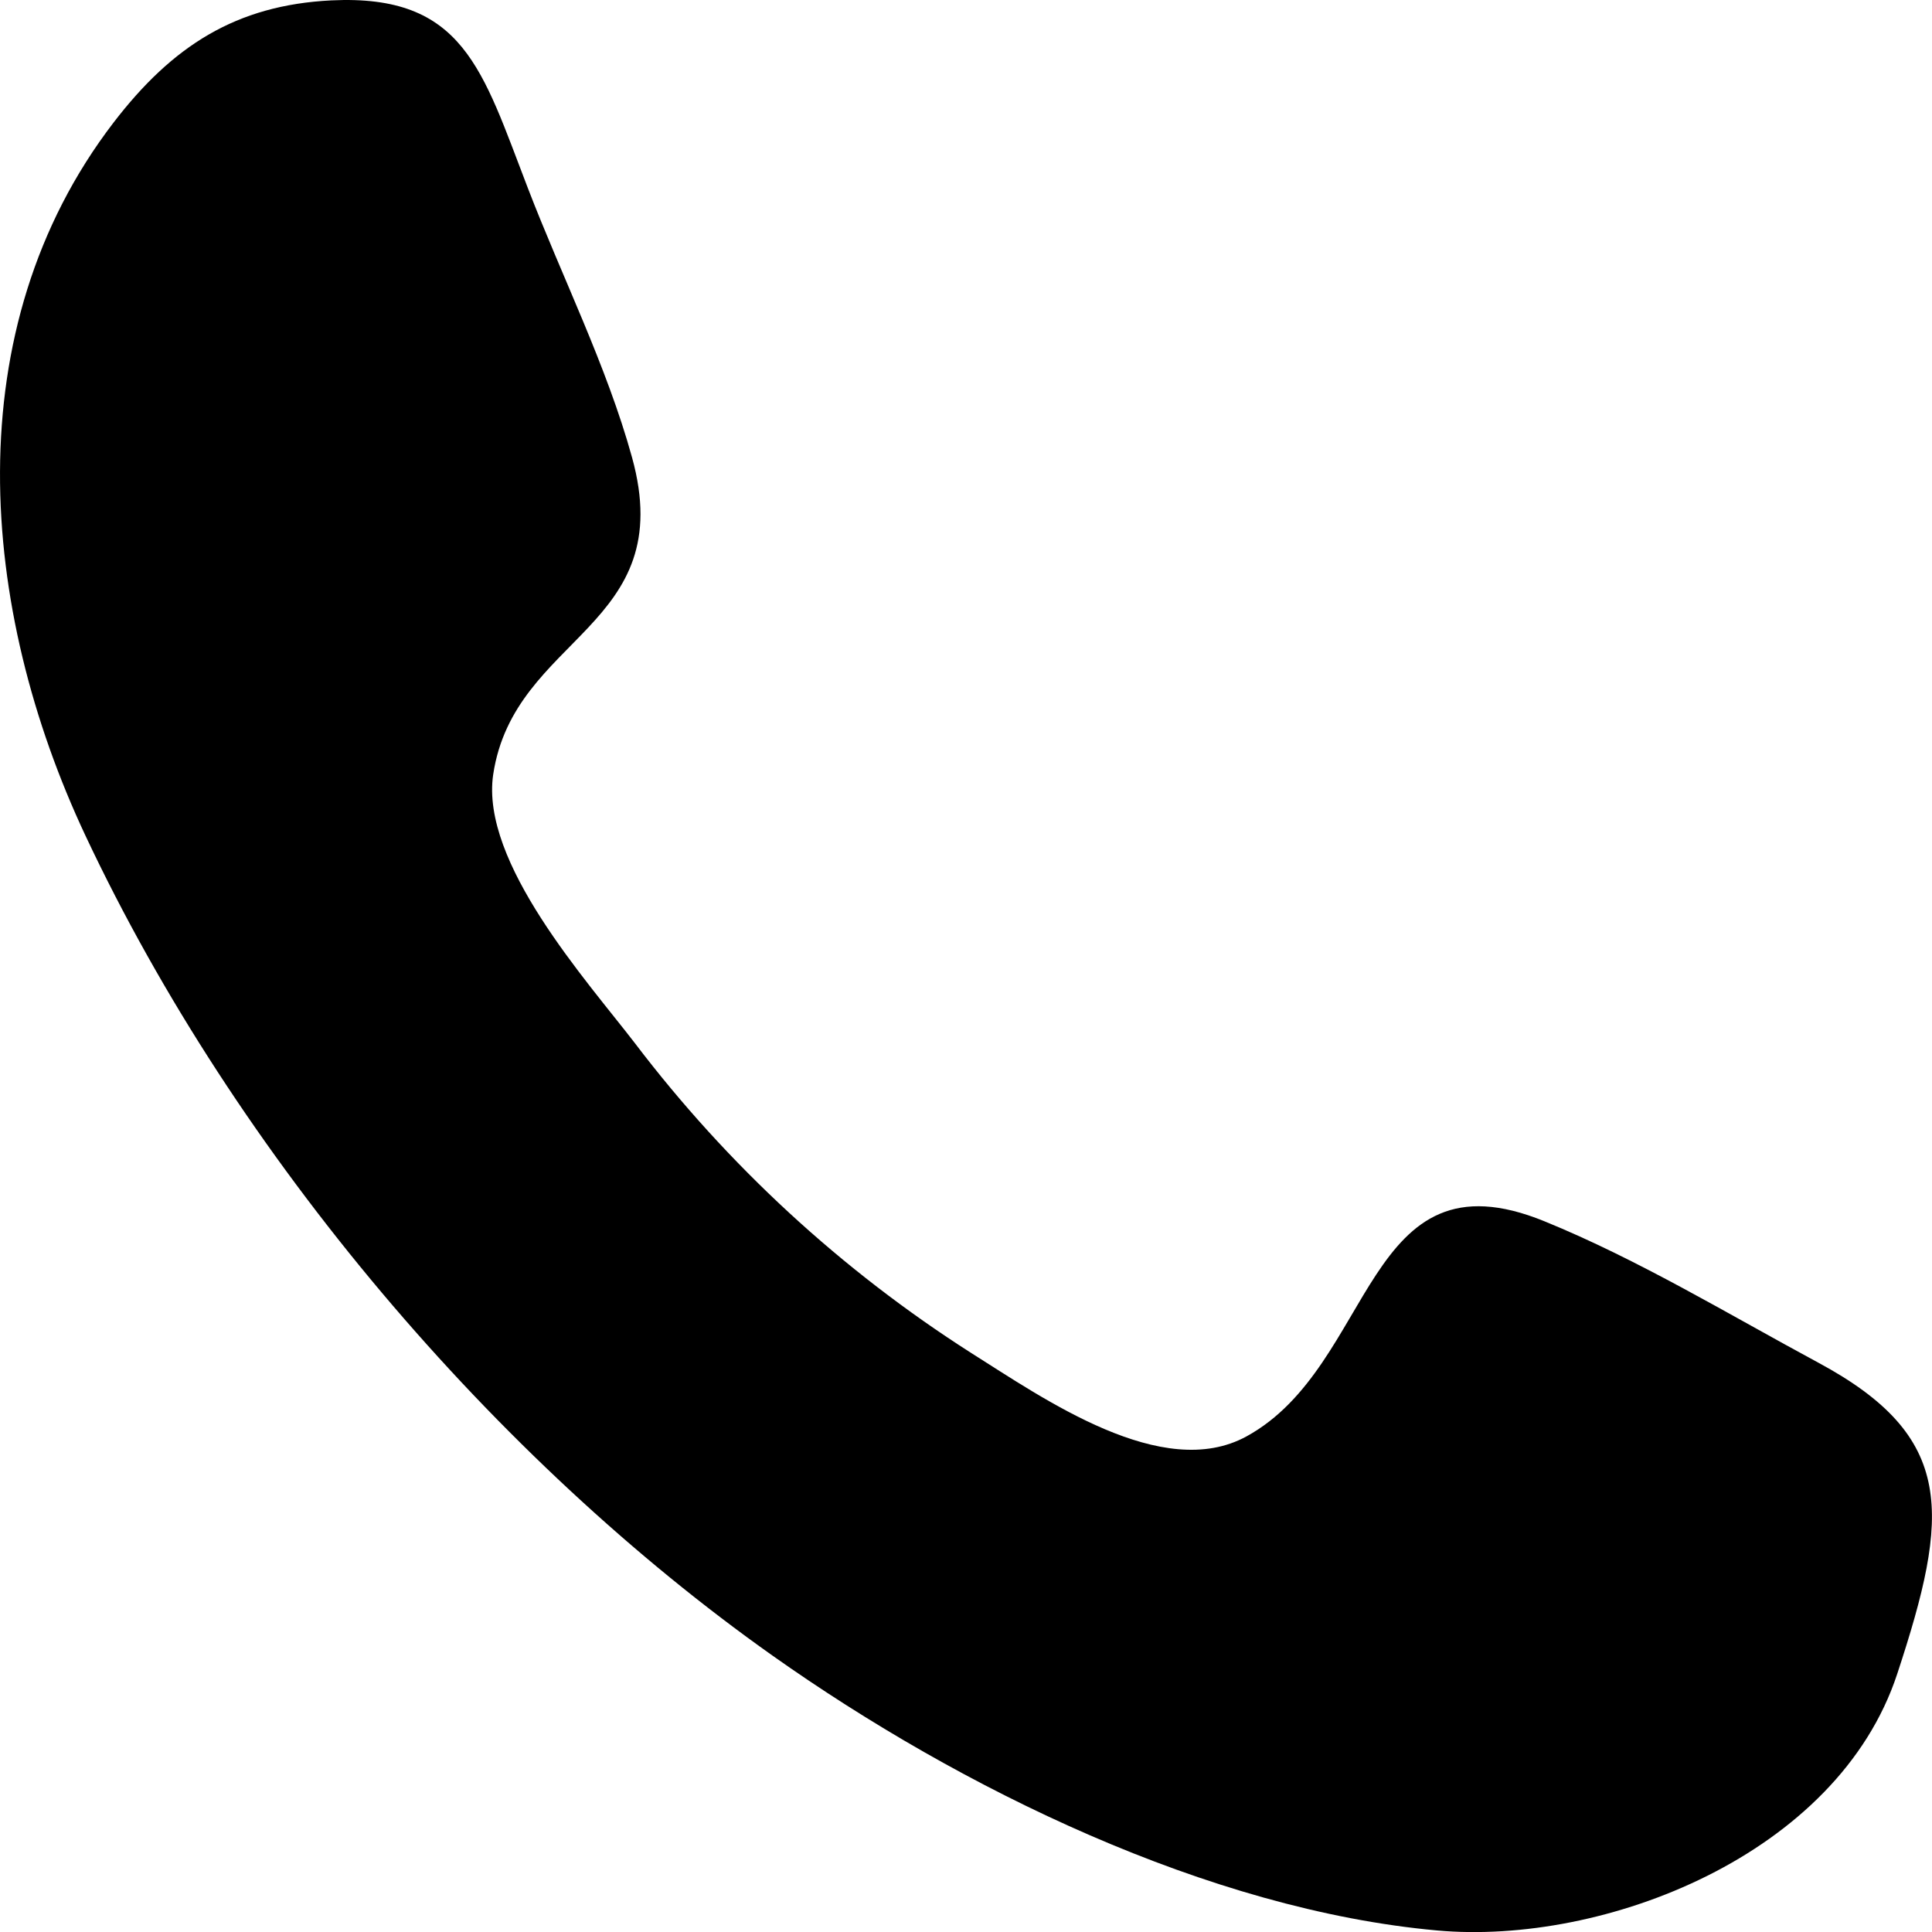
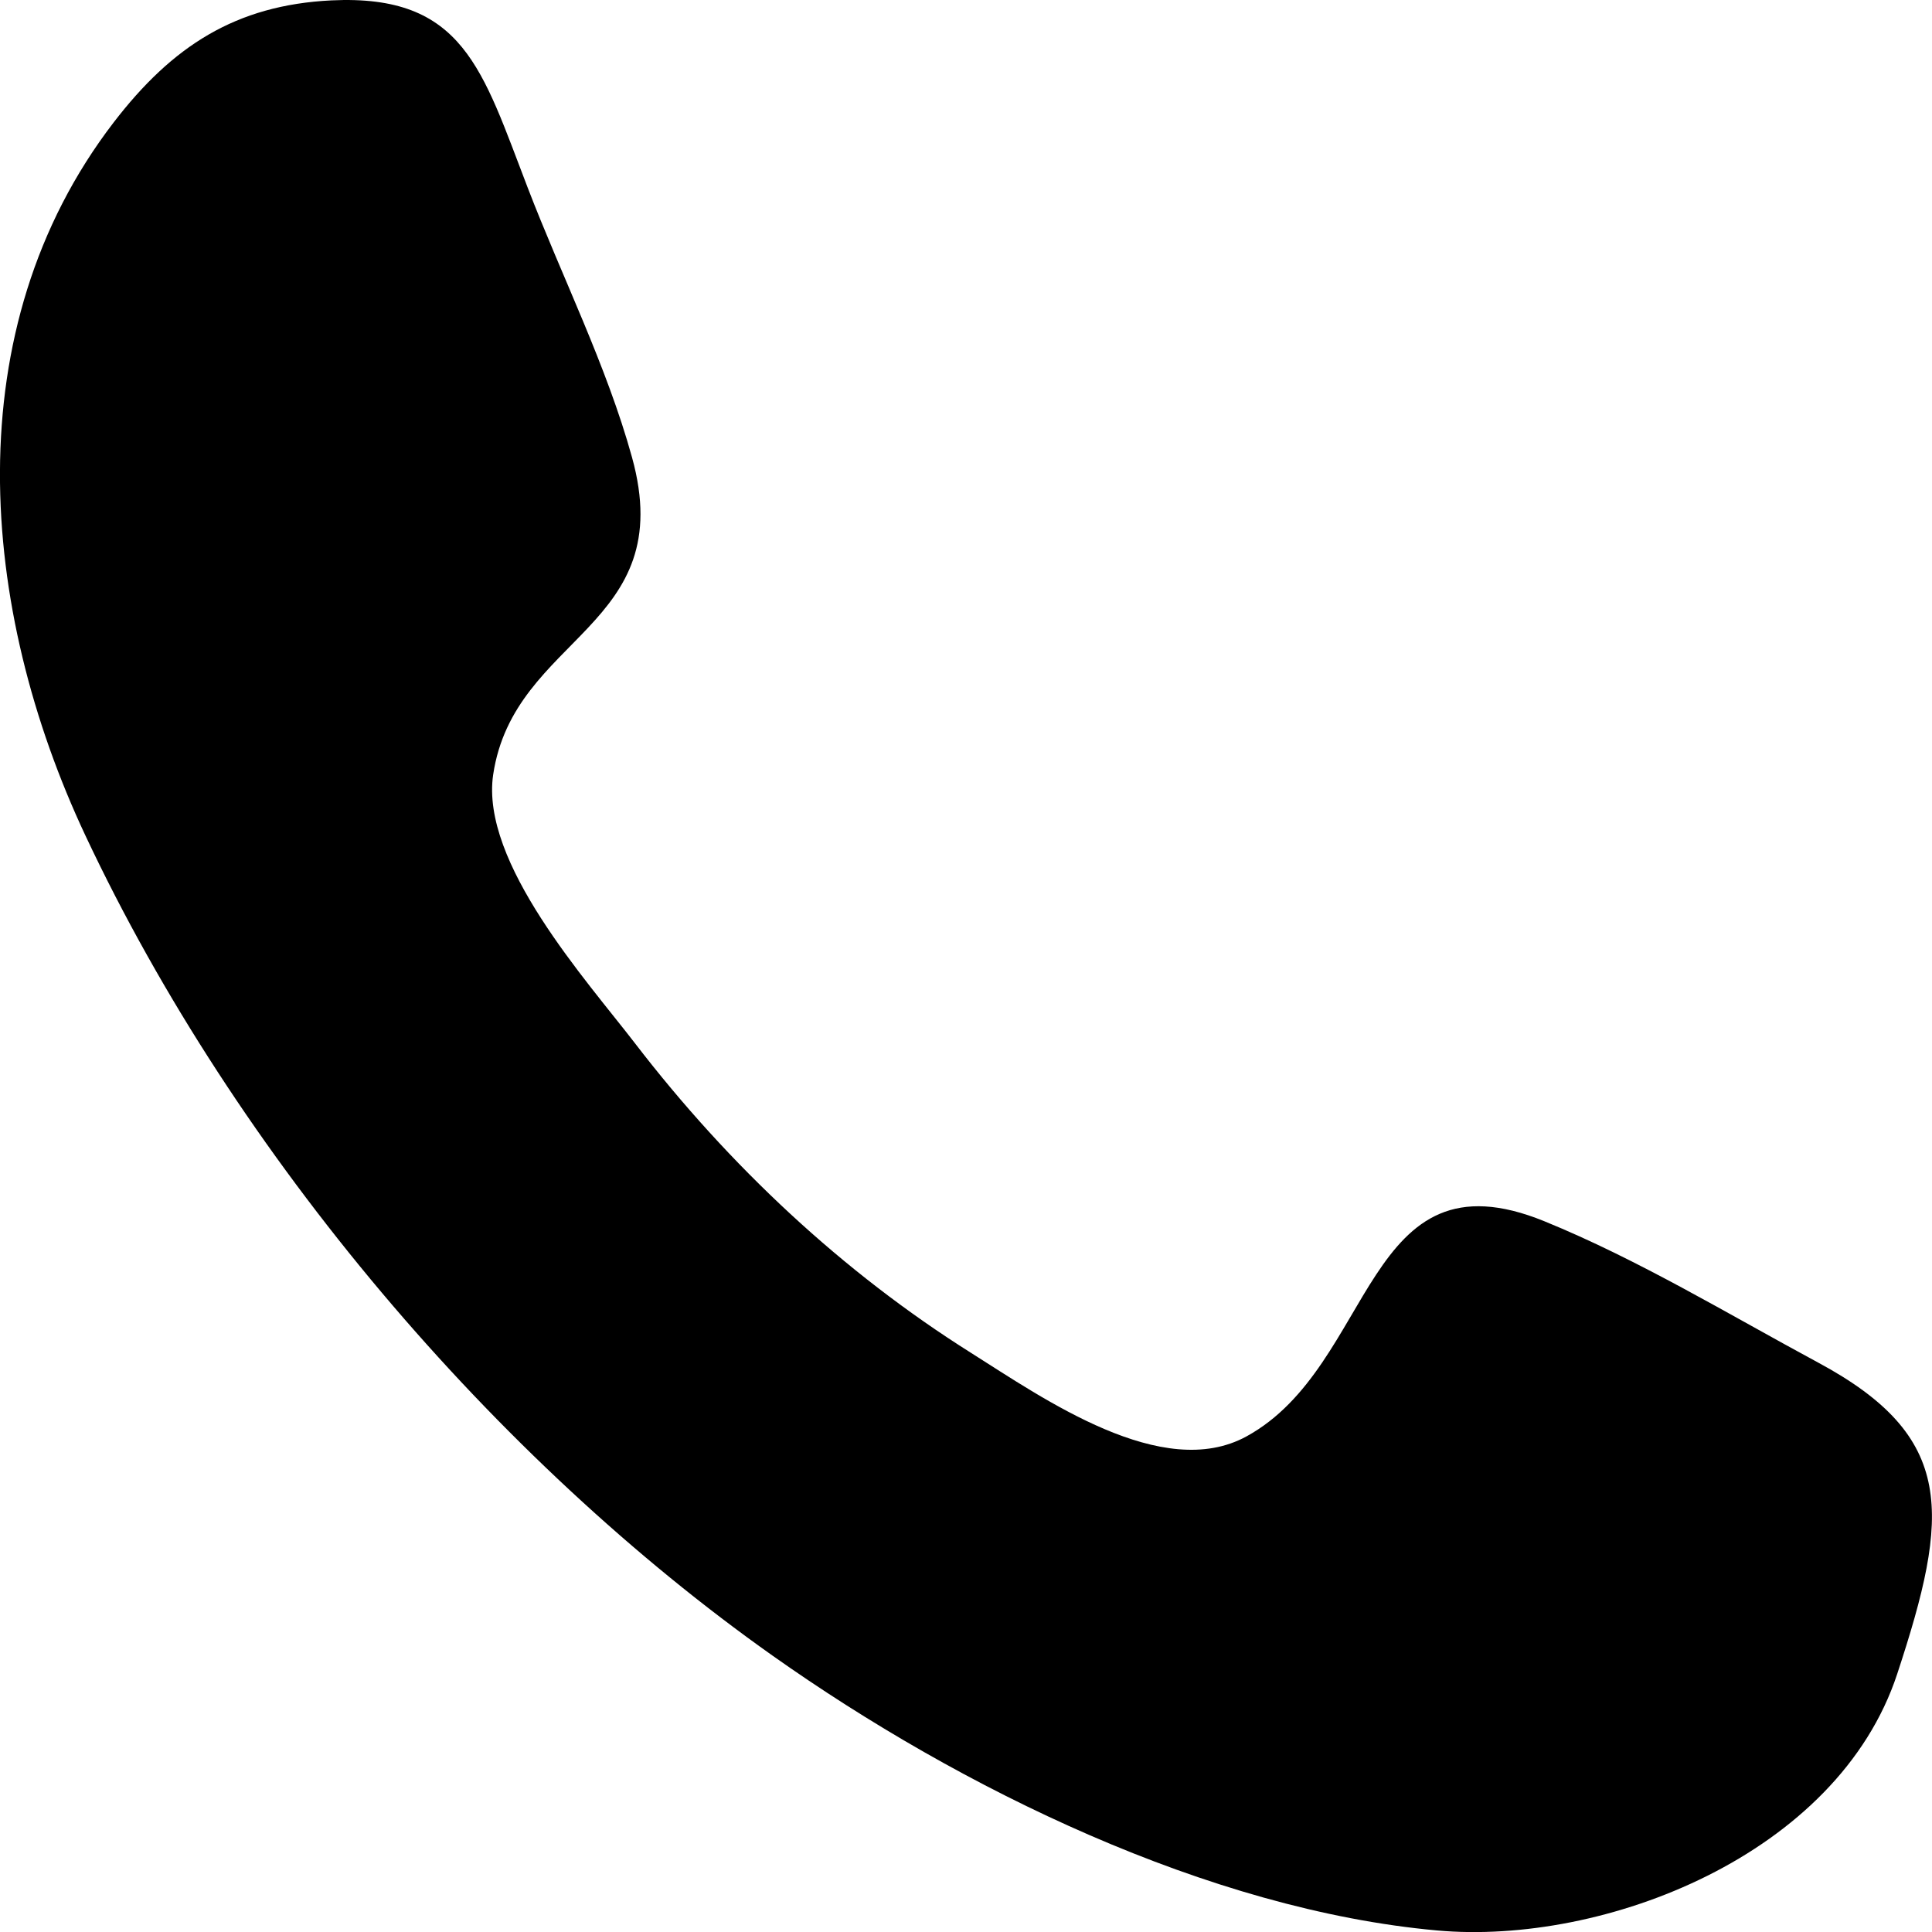
- <svg xmlns="http://www.w3.org/2000/svg" width="15" height="15">
-   <path d="M14.73 12.996c-.463 1.407-2.277 2.109-3.573 1.992-1.77-.16-3.696-1.099-5.158-2.133C3.85 11.335 1.837 8.984.664 6.489-.165 4.726-.35 2.558.882.951c.456-.594.95-.911 1.69-.948C3.6-.047 3.744.541 4.097 1.457c.263.685.614 1.384.81 2.094.367 1.325-.916 1.38-1.078 2.463-.1.683.727 1.599 1.101 2.086a10.105 10.105 0 002.608 2.403c.57.359 1.488 1.006 2.14.649 1.004-.55.91-2.243 2.313-1.67.727.296 1.431.723 2.125 1.097 1.073.577 1.023 1.175.614 2.417-.306.928.306-.928 0 0" />
+ <svg xmlns="http://www.w3.org/2000/svg" width="15px" height="15px" viewBox="0 0 15 15" version="1.1">
+   <defs />
+   <g id="Page-1" stroke="none" stroke-width="1">
+     <g id="Dribbble-Light-Preview" transform="translate(-103, -7321)">
+       <g id="icons" transform="translate(56, 160)">
+         <path d="M61.73,7173.996 C61.267,7175.403 59.453,7176.105 58.157,7175.988 C56.387,7175.828 54.461,7174.889 52.999,7173.855 C50.85,7172.335 48.837,7169.984 47.664,7167.489 C46.835,7165.726 46.649,7163.558 47.882,7161.951 C48.338,7161.357 48.831,7161.04 49.572,7161.003 C50.6,7160.953 50.744,7161.541 51.097,7162.457 C51.36,7163.142 51.711,7163.841 51.907,7164.551 C52.274,7165.876 50.991,7165.931 50.829,7167.014 C50.728,7167.697 51.556,7168.613 51.93,7169.1 C52.663,7170.054 53.544,7170.877 54.538,7171.503 C55.107,7171.862 56.026,7172.509 56.678,7172.152 C57.682,7171.602 57.587,7169.909 58.991,7170.482 C59.718,7170.778 60.422,7171.205 61.116,7171.579 C62.189,7172.156 62.139,7172.754 61.73,7173.996 C61.424,7174.924 62.036,7173.068 61.73,7173.996" id="call-[#192]" />
+       </g>
+     </g>
+   </g>
</svg>
